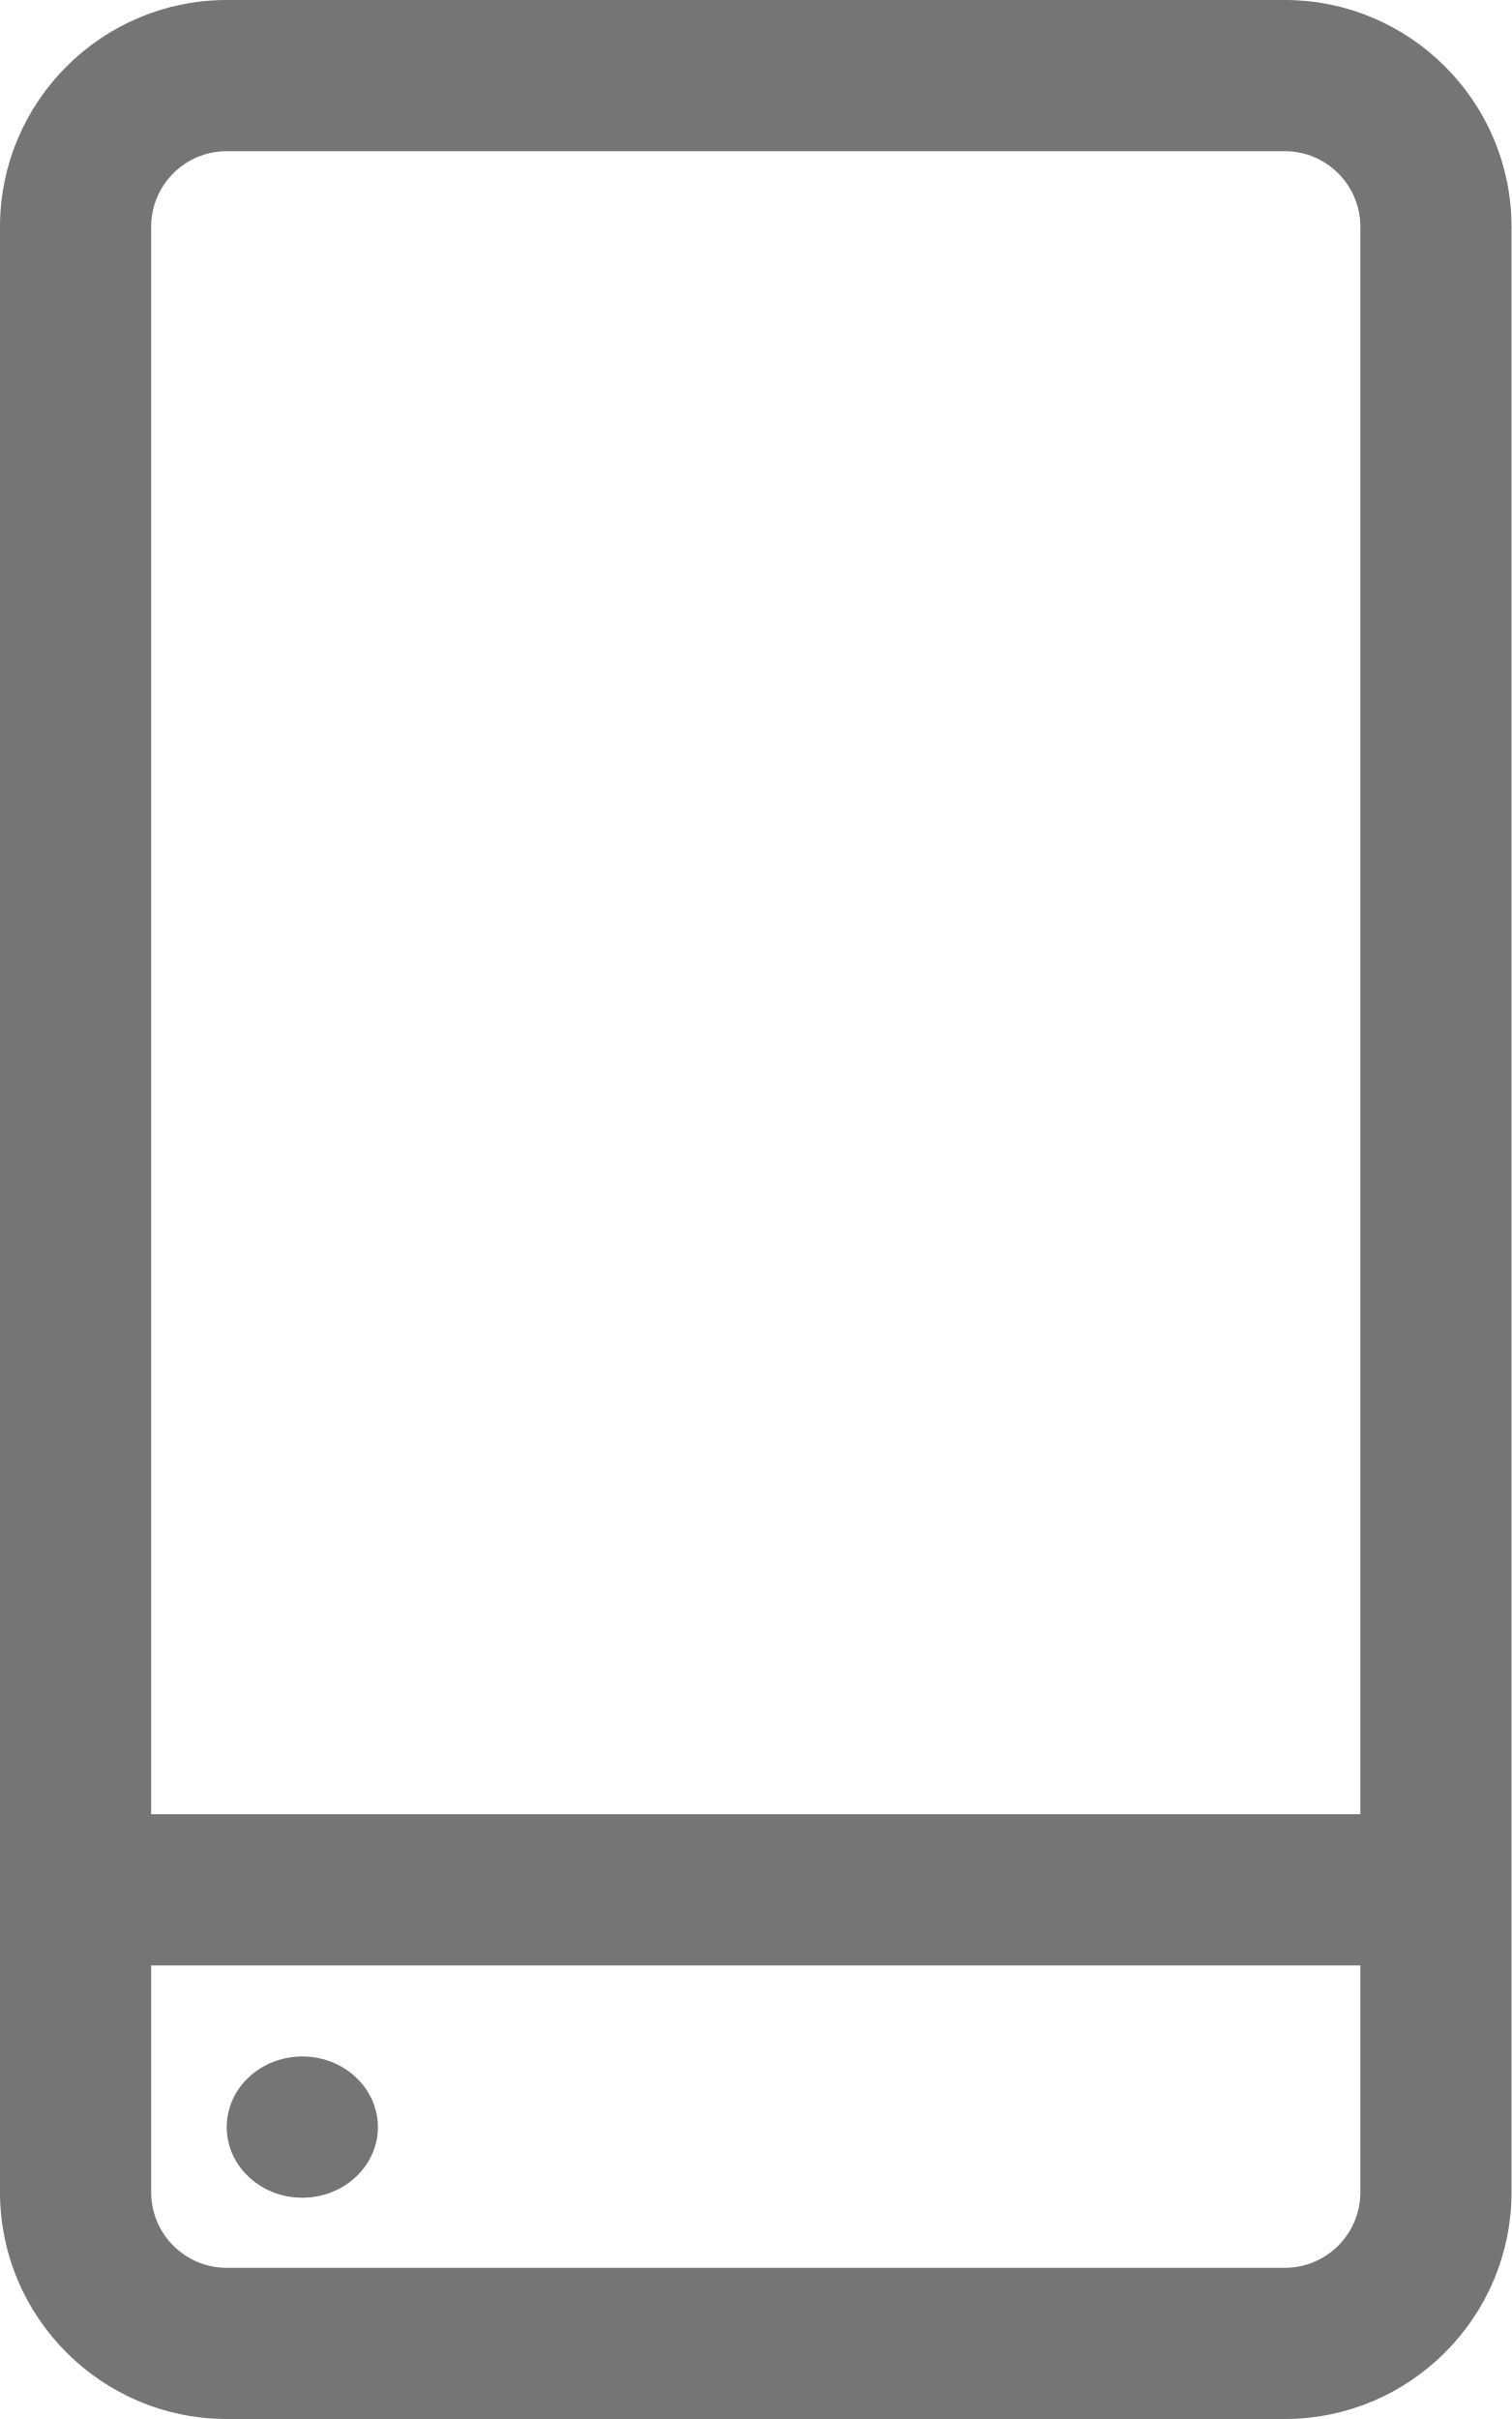
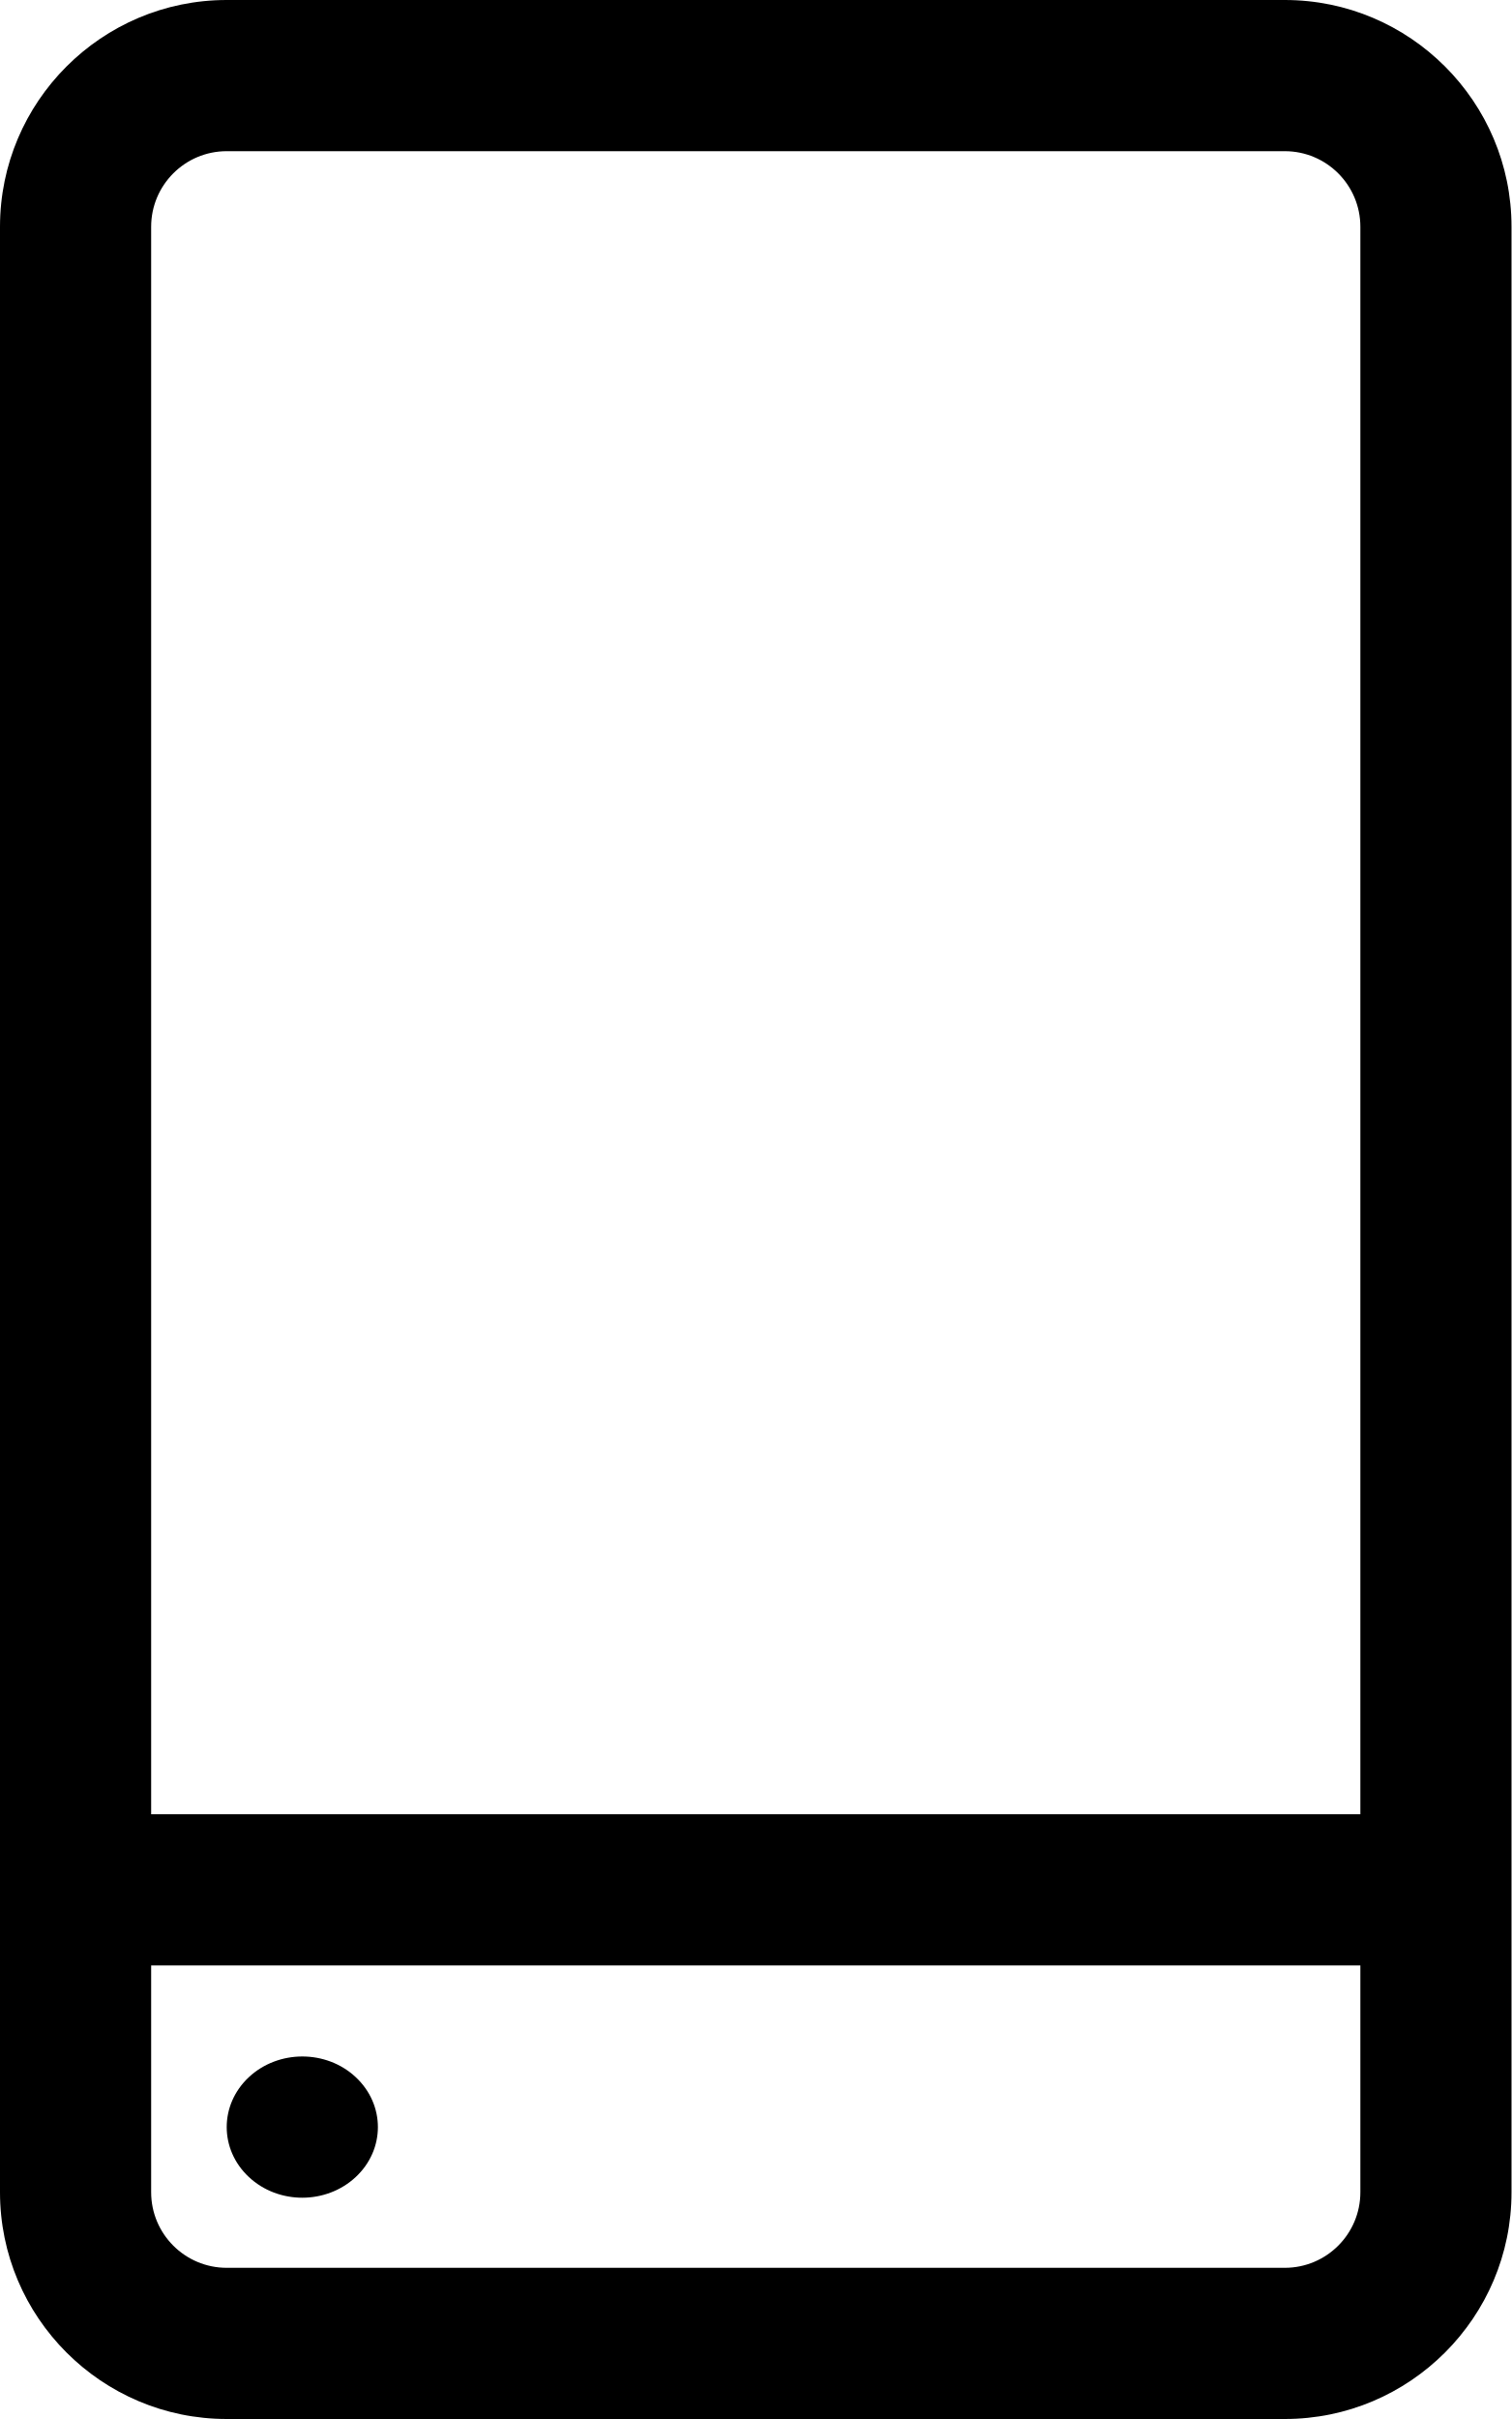
<svg xmlns="http://www.w3.org/2000/svg" version="1.1" width="20" height="32" viewBox="0 0 20 32">
-   <path fill="#757575" d="M17 0h-14c-1.654 0-3 1.346-3 3v26c0 1.654 1.346 3 3 3h14c1.654 0 3-1.346 3-3v-26c0-1.654-1.346-3-3-3zM3 2h14c0.552 0 1 0.448 1 1v21h-16v-21c0-0.552 0.448-1 1-1zM17 30h-14c-0.552 0-1-0.448-1-1v-3h16v3c0 0.552-0.448 1-1 1z" />
-   <path fill="#757575" d="M4.707 27.478c0.391 0.365 0.391 0.956 0 1.321s-1.024 0.365-1.414 0c-0.391-0.365-0.391-0.956 0-1.321s1.024-0.365 1.414 0z" />
+   <path d="M17 0h-14c-1.654 0-3 1.346-3 3v26c0 1.654 1.346 3 3 3h14c1.654 0 3-1.346 3-3v-26c0-1.654-1.346-3-3-3zM3 2h14c0.552 0 1 0.448 1 1v21h-16v-21c0-0.552 0.448-1 1-1zM17 30h-14c-0.552 0-1-0.448-1-1v-3h16v3c0 0.552-0.448 1-1 1z" />
+   <path d="M4.707 27.478c0.391 0.365 0.391 0.956 0 1.321s-1.024 0.365-1.414 0c-0.391-0.365-0.391-0.956 0-1.321s1.024-0.365 1.414 0z" />
</svg>
